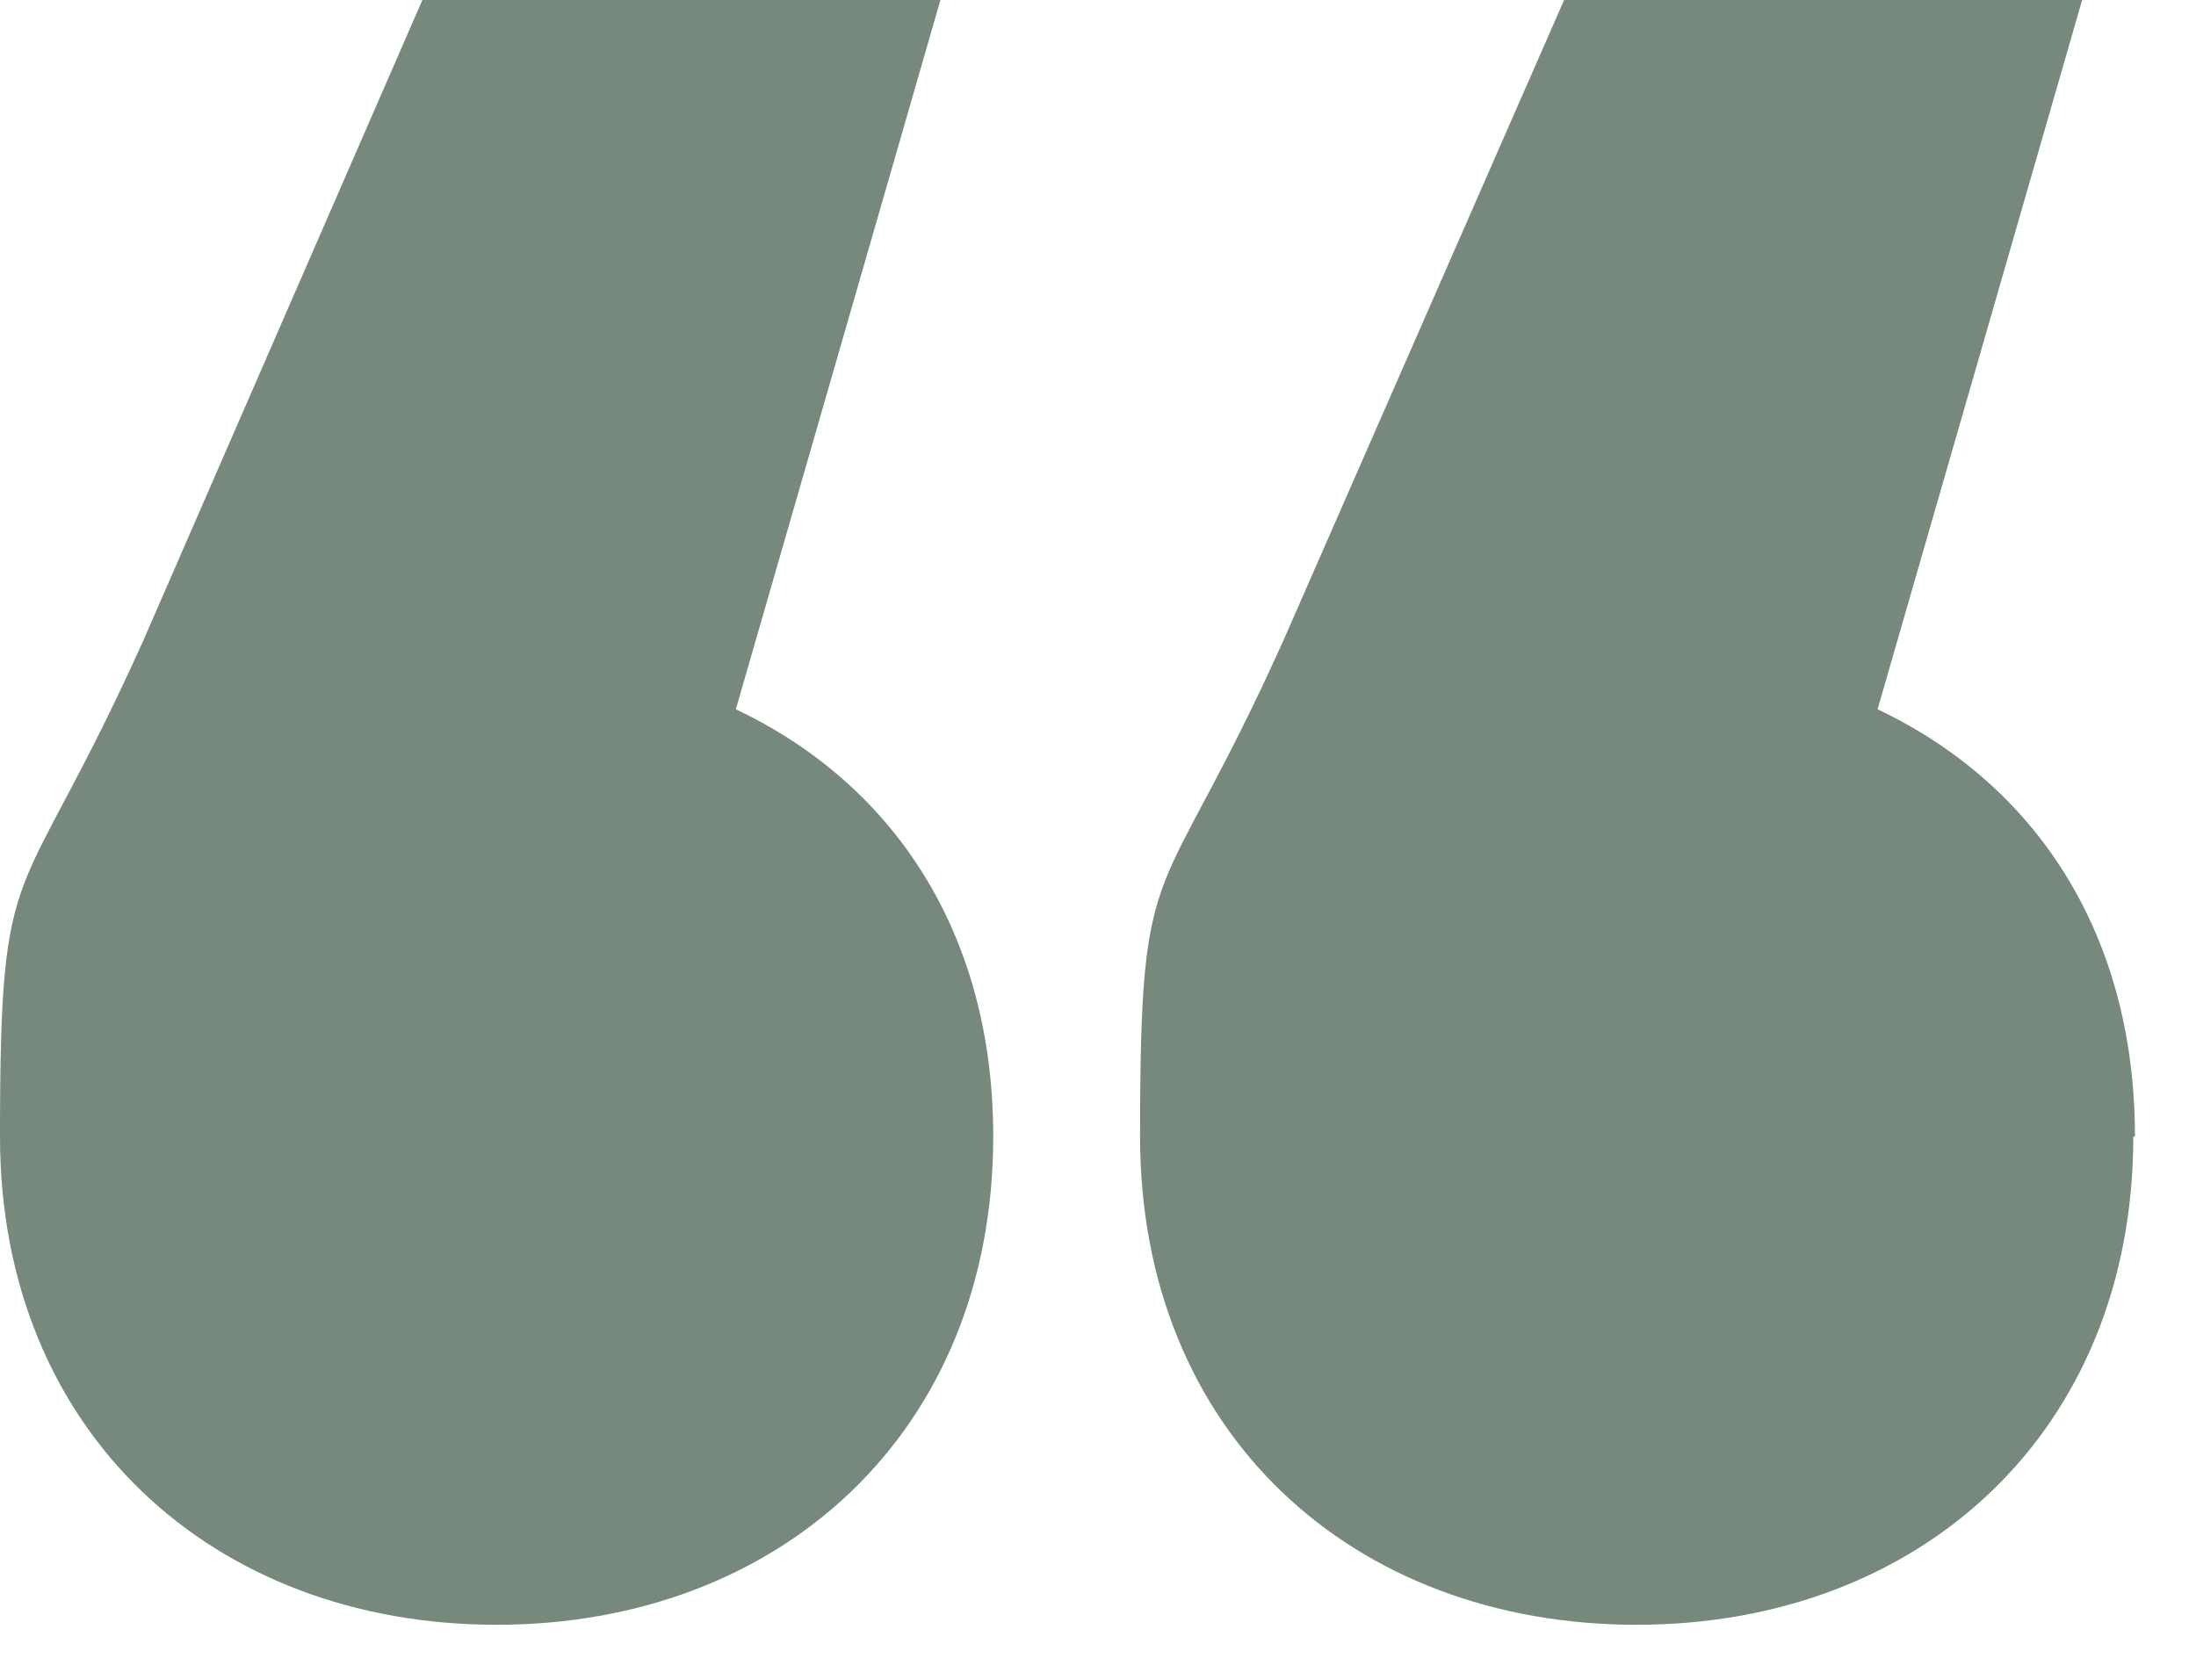
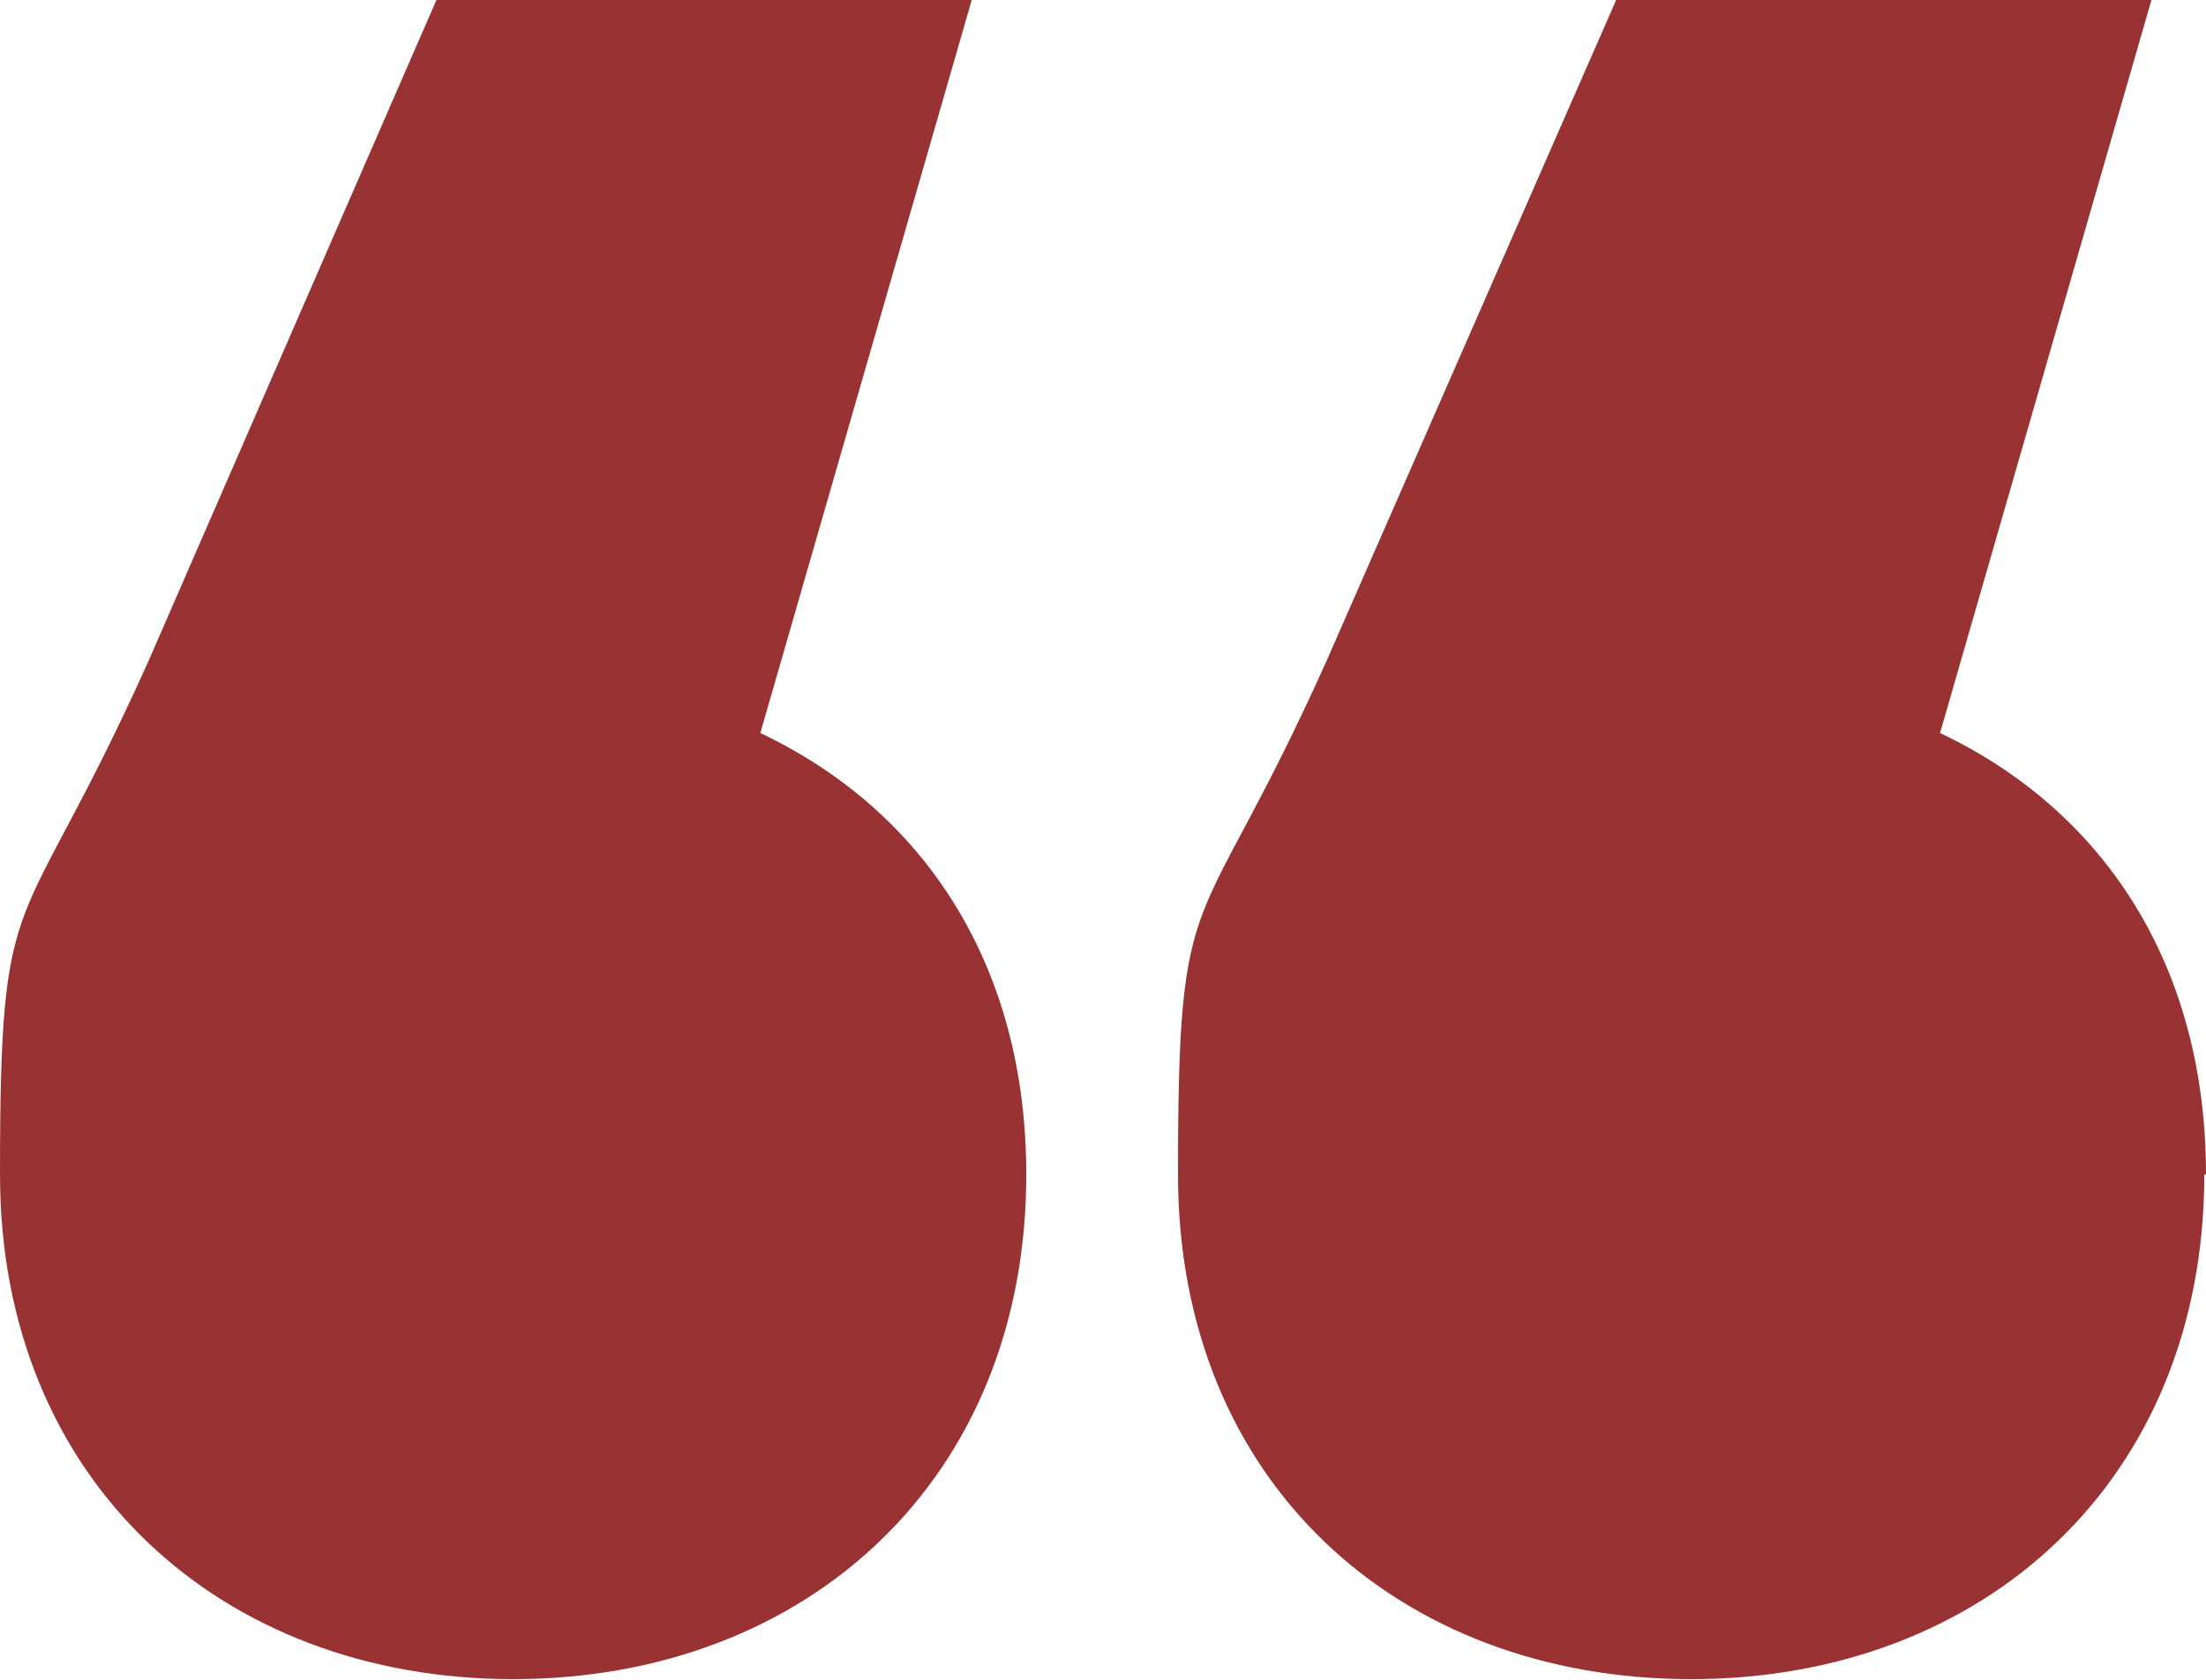
- <svg xmlns="http://www.w3.org/2000/svg" id="Layer_1" version="1.1" viewBox="0 0 133.1 101.8">
+ <svg xmlns="http://www.w3.org/2000/svg" id="Layer_1" version="1.1" viewBox="0 0 129.4 98.5">
  <defs>
    <style>
      .st0 {
-         fill: #76897c;
+         fill: #933;
      }
    </style>
  </defs>
-   <path class="st0" d="M60.2,68.9c0,17.9-12.9,29.6-30.1,29.6S0,86.8,0,68.9s1.1-13.2,8.7-30.1L25.6,0h31.4l-12.4,43c9.5,4.5,15.6,13.5,15.6,25.9ZM129.3,68.9c0,17.9-12.9,29.6-30.1,29.6s-30.1-11.6-30.1-29.6,1.1-13.2,8.7-30.1L94.8,0h31.4l-12.4,43c9.5,4.5,15.6,13.5,15.6,25.9Z" />
+   <path class="st0" d="M60.2,68.9c0,17.9-12.9,29.6-30.1,29.6S0,86.8,0,68.9s1.1-13.2,8.7-30.1L25.6,0h31.4l-12.4,43c9.5,4.5,15.6,13.5,15.6,25.9ZM129.3,68.9c0,17.9-12.9,29.6-30.1,29.6s-30.1-11.6-30.1-29.6,1.1-13.2,8.7-30.1L94.8,0h31.4l-12.4,43c9.5,4.5,15.6,13.5,15.6,25.9h-.1Z" />
</svg>
